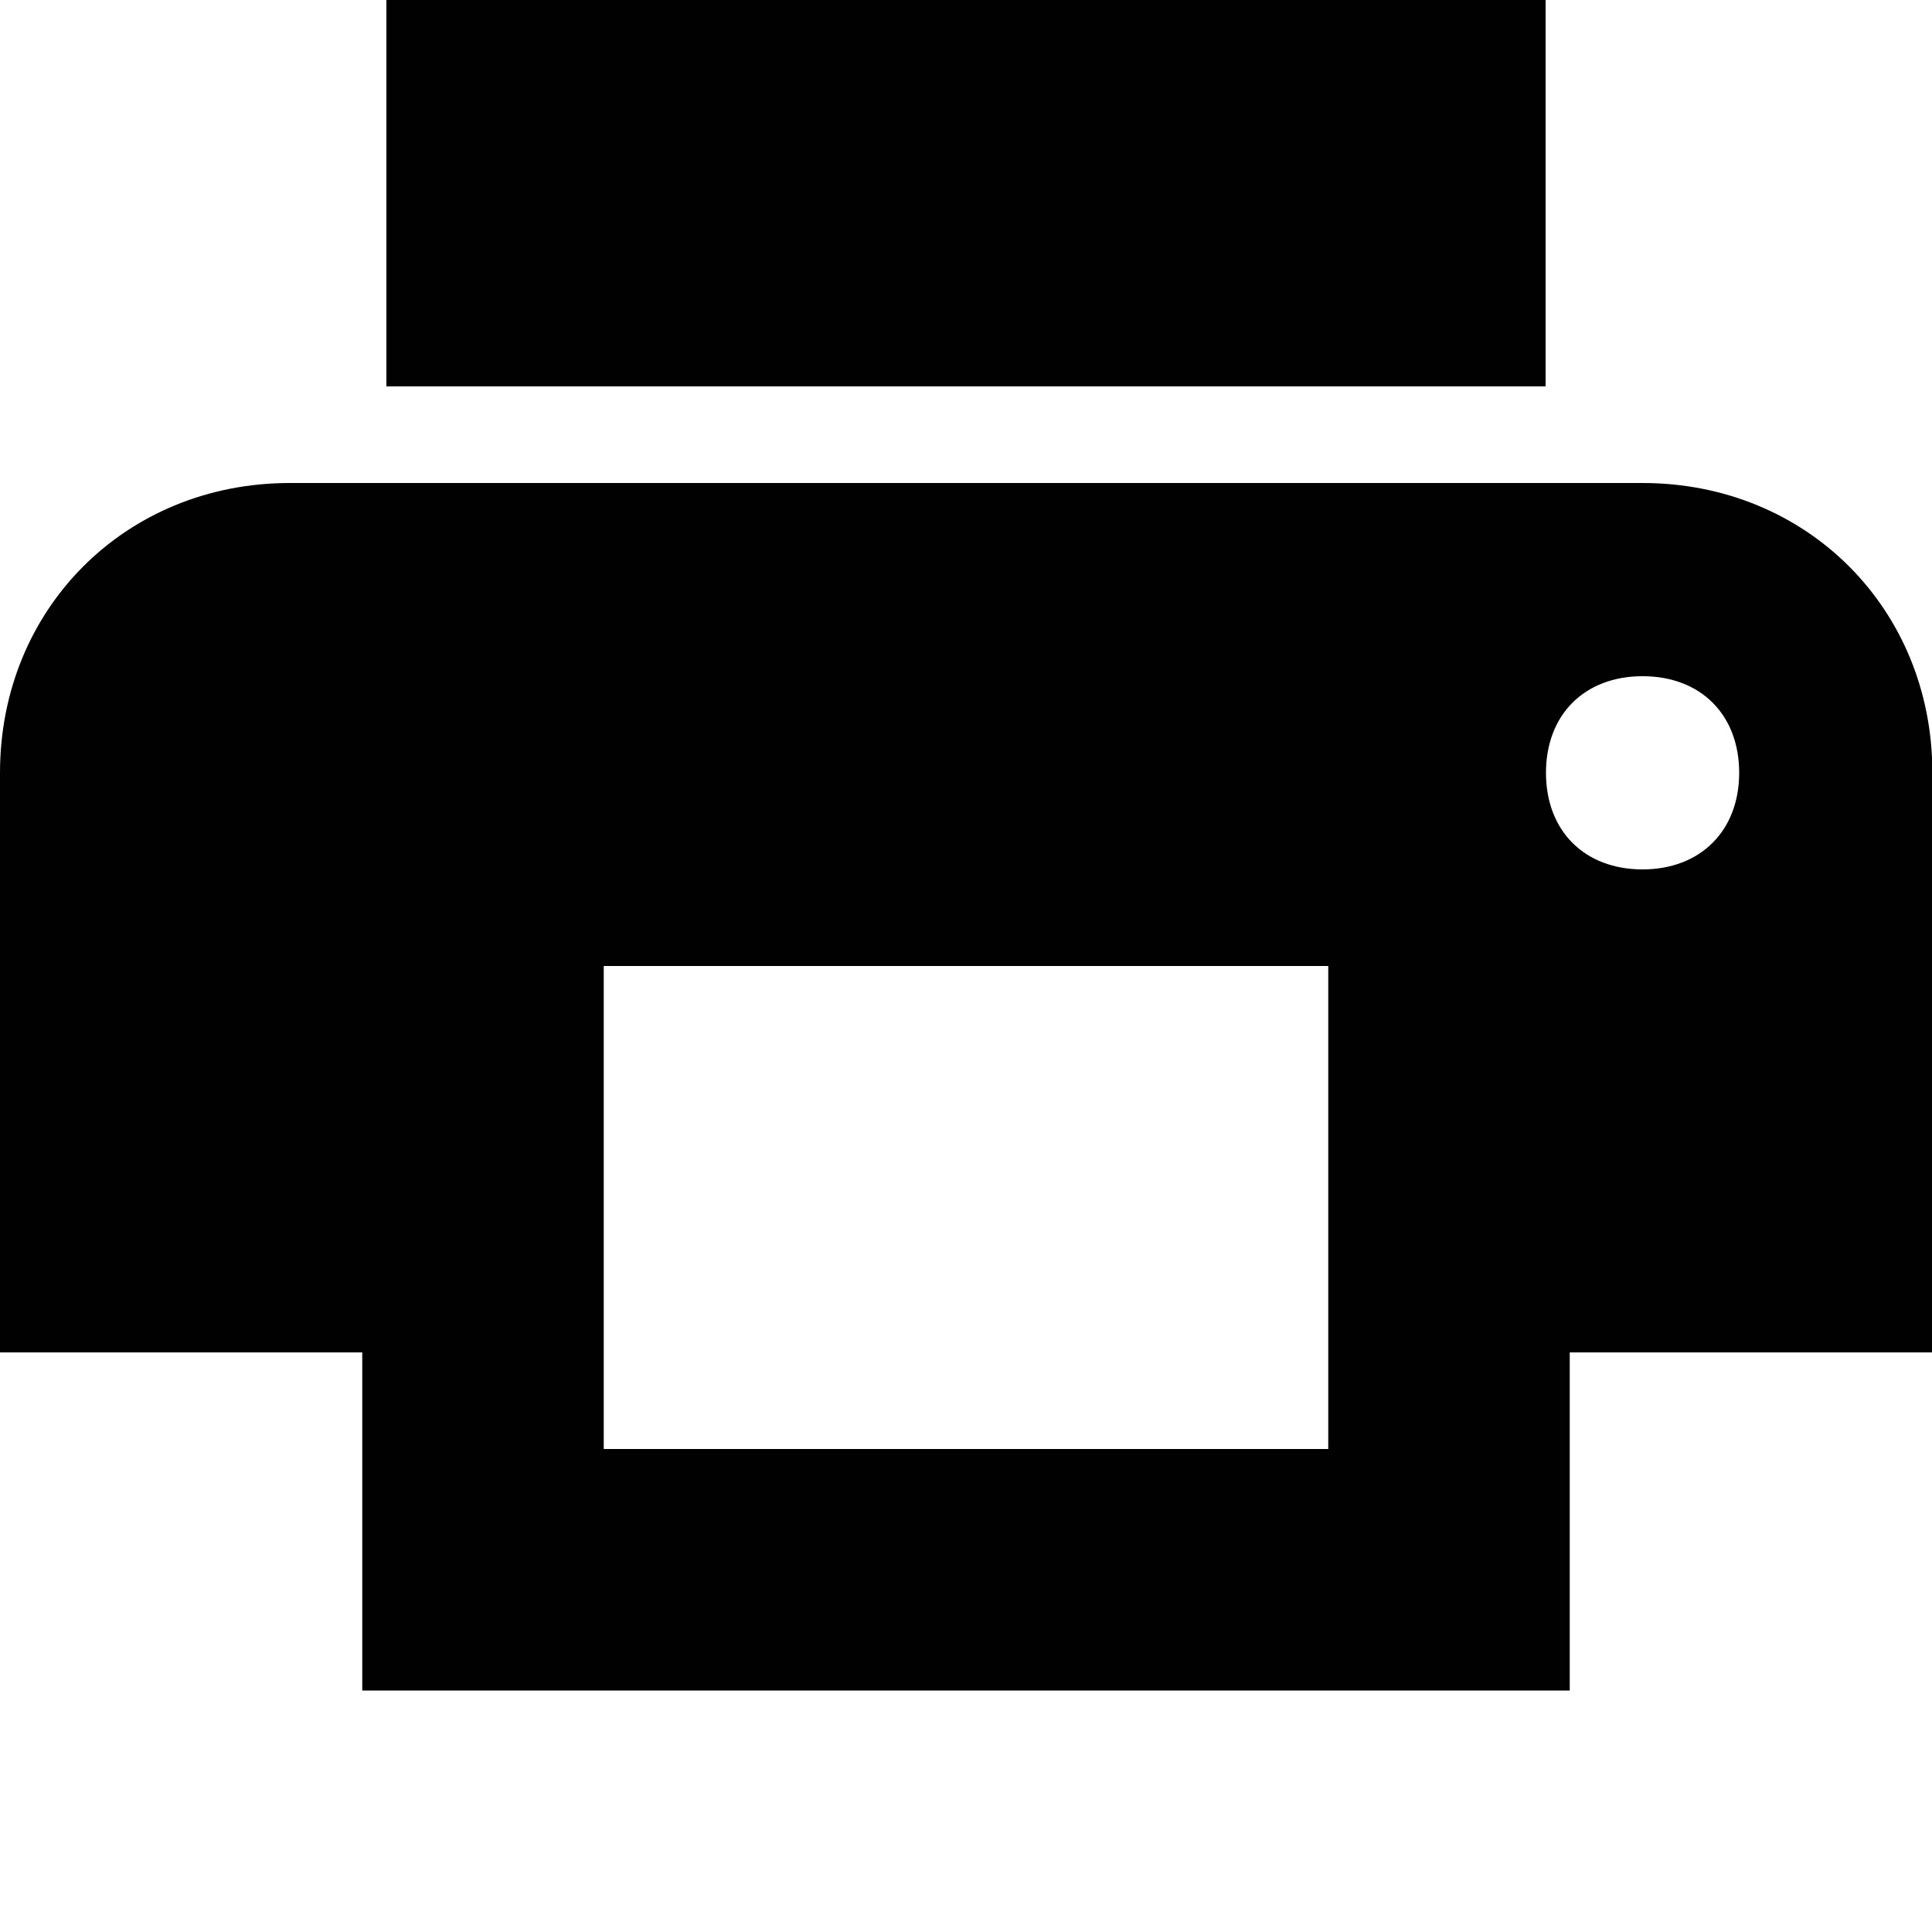
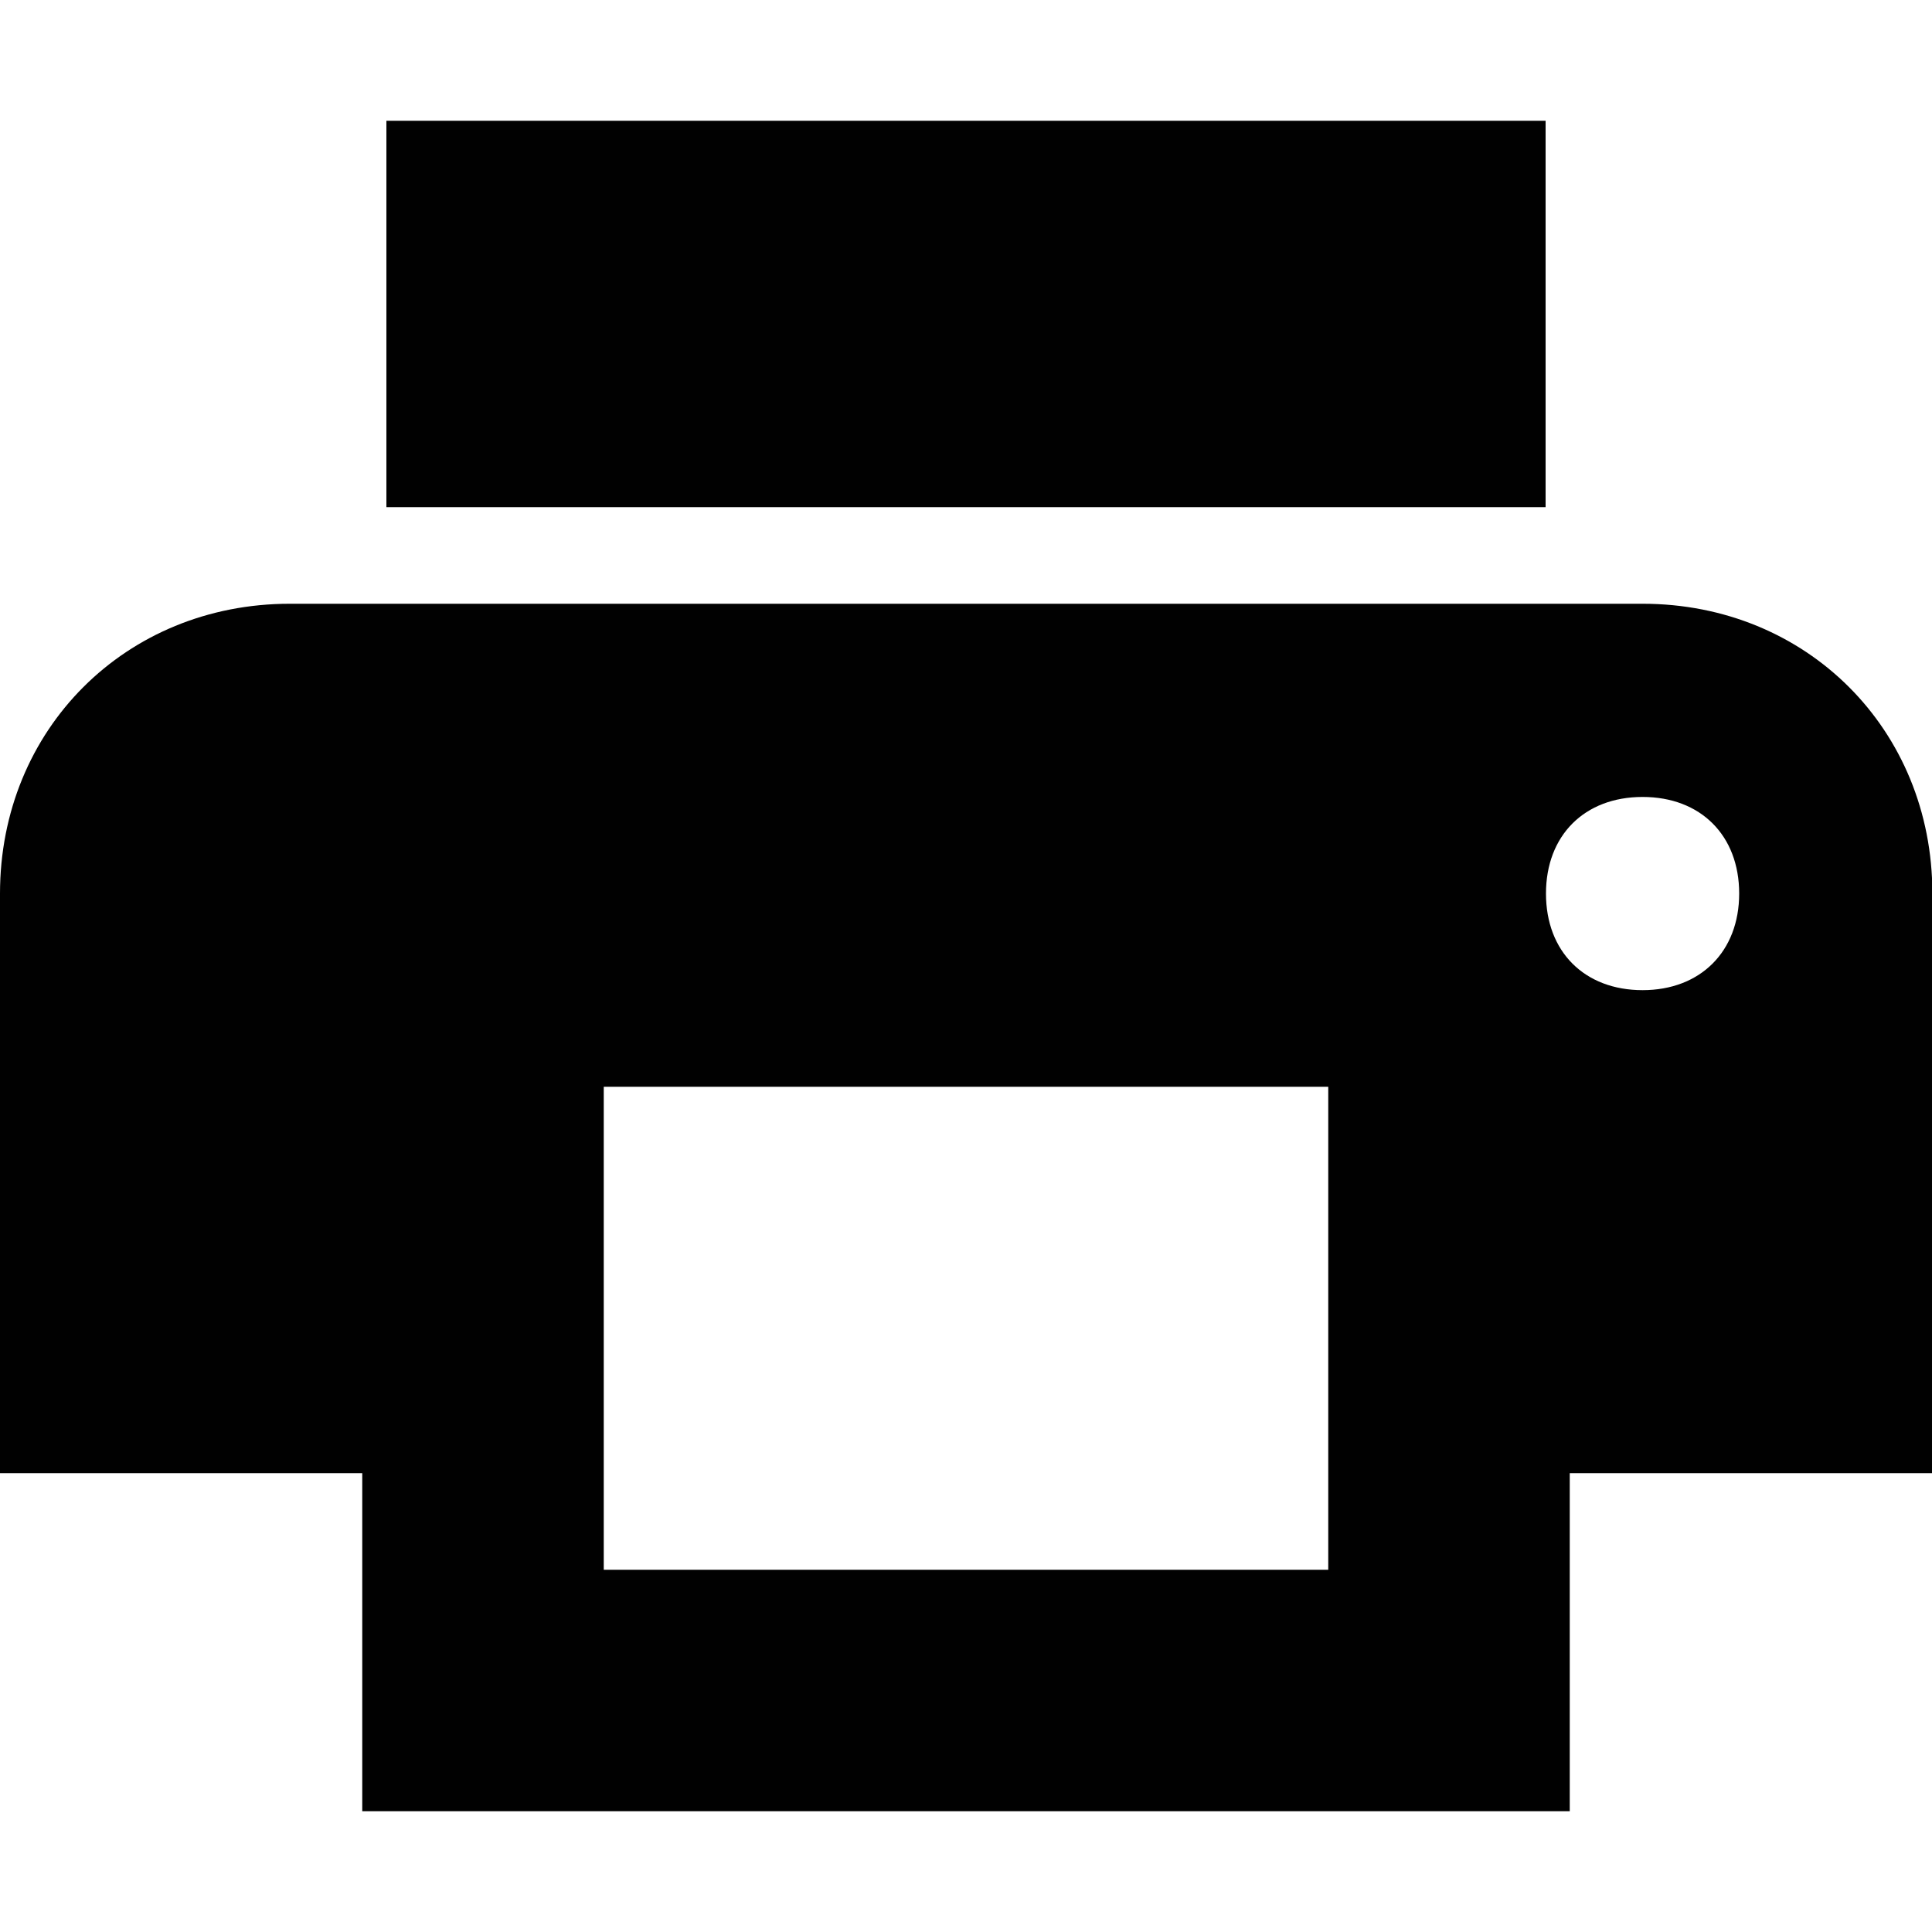
<svg xmlns="http://www.w3.org/2000/svg" version="1.1" id="Layer_1" x="0px" y="0px" viewBox="0 0 512 512" enable-background="new 0 0 512 512" xml:space="preserve">
  <g id="print_1_">
-     <path fill="#010101" d="M435.3,128H76.8C33.3,128,0,161.3,0,204.8v153.6h96V448h320v-89.6h96.1V204.8   C512.1,161.3,478.8,128,435.3,128z M352,384H160V256h192v140.8V384z M435.3,230.4c-15.4,0-25.6-10.2-25.6-25.6s10.2-25.6,25.6-25.6   c15.4,0,25.6,10.2,25.6,25.6S450.6,230.4,435.3,230.4z M409.7,0H102.4v102.4h307.2V0z" />
+     <path fill="#010101" d="M435.3,160H76.8C33.3,160,0,193.3,0,236.8v153.6h96V480h320v-89.6h96.1V236.8   C512.1,193.3,478.8,160,435.3,160z M352,416H160V288h192v140.8V416z M435.3,262.4c-15.4,0-25.6-10.2-25.6-25.6s10.2-25.6,25.6-25.6   c15.4,0,25.6,10.2,25.6,25.6S450.6,262.4,435.3,262.4z M409.7,32H102.4v102.4h307.2V32z" />
  </g>
</svg>
